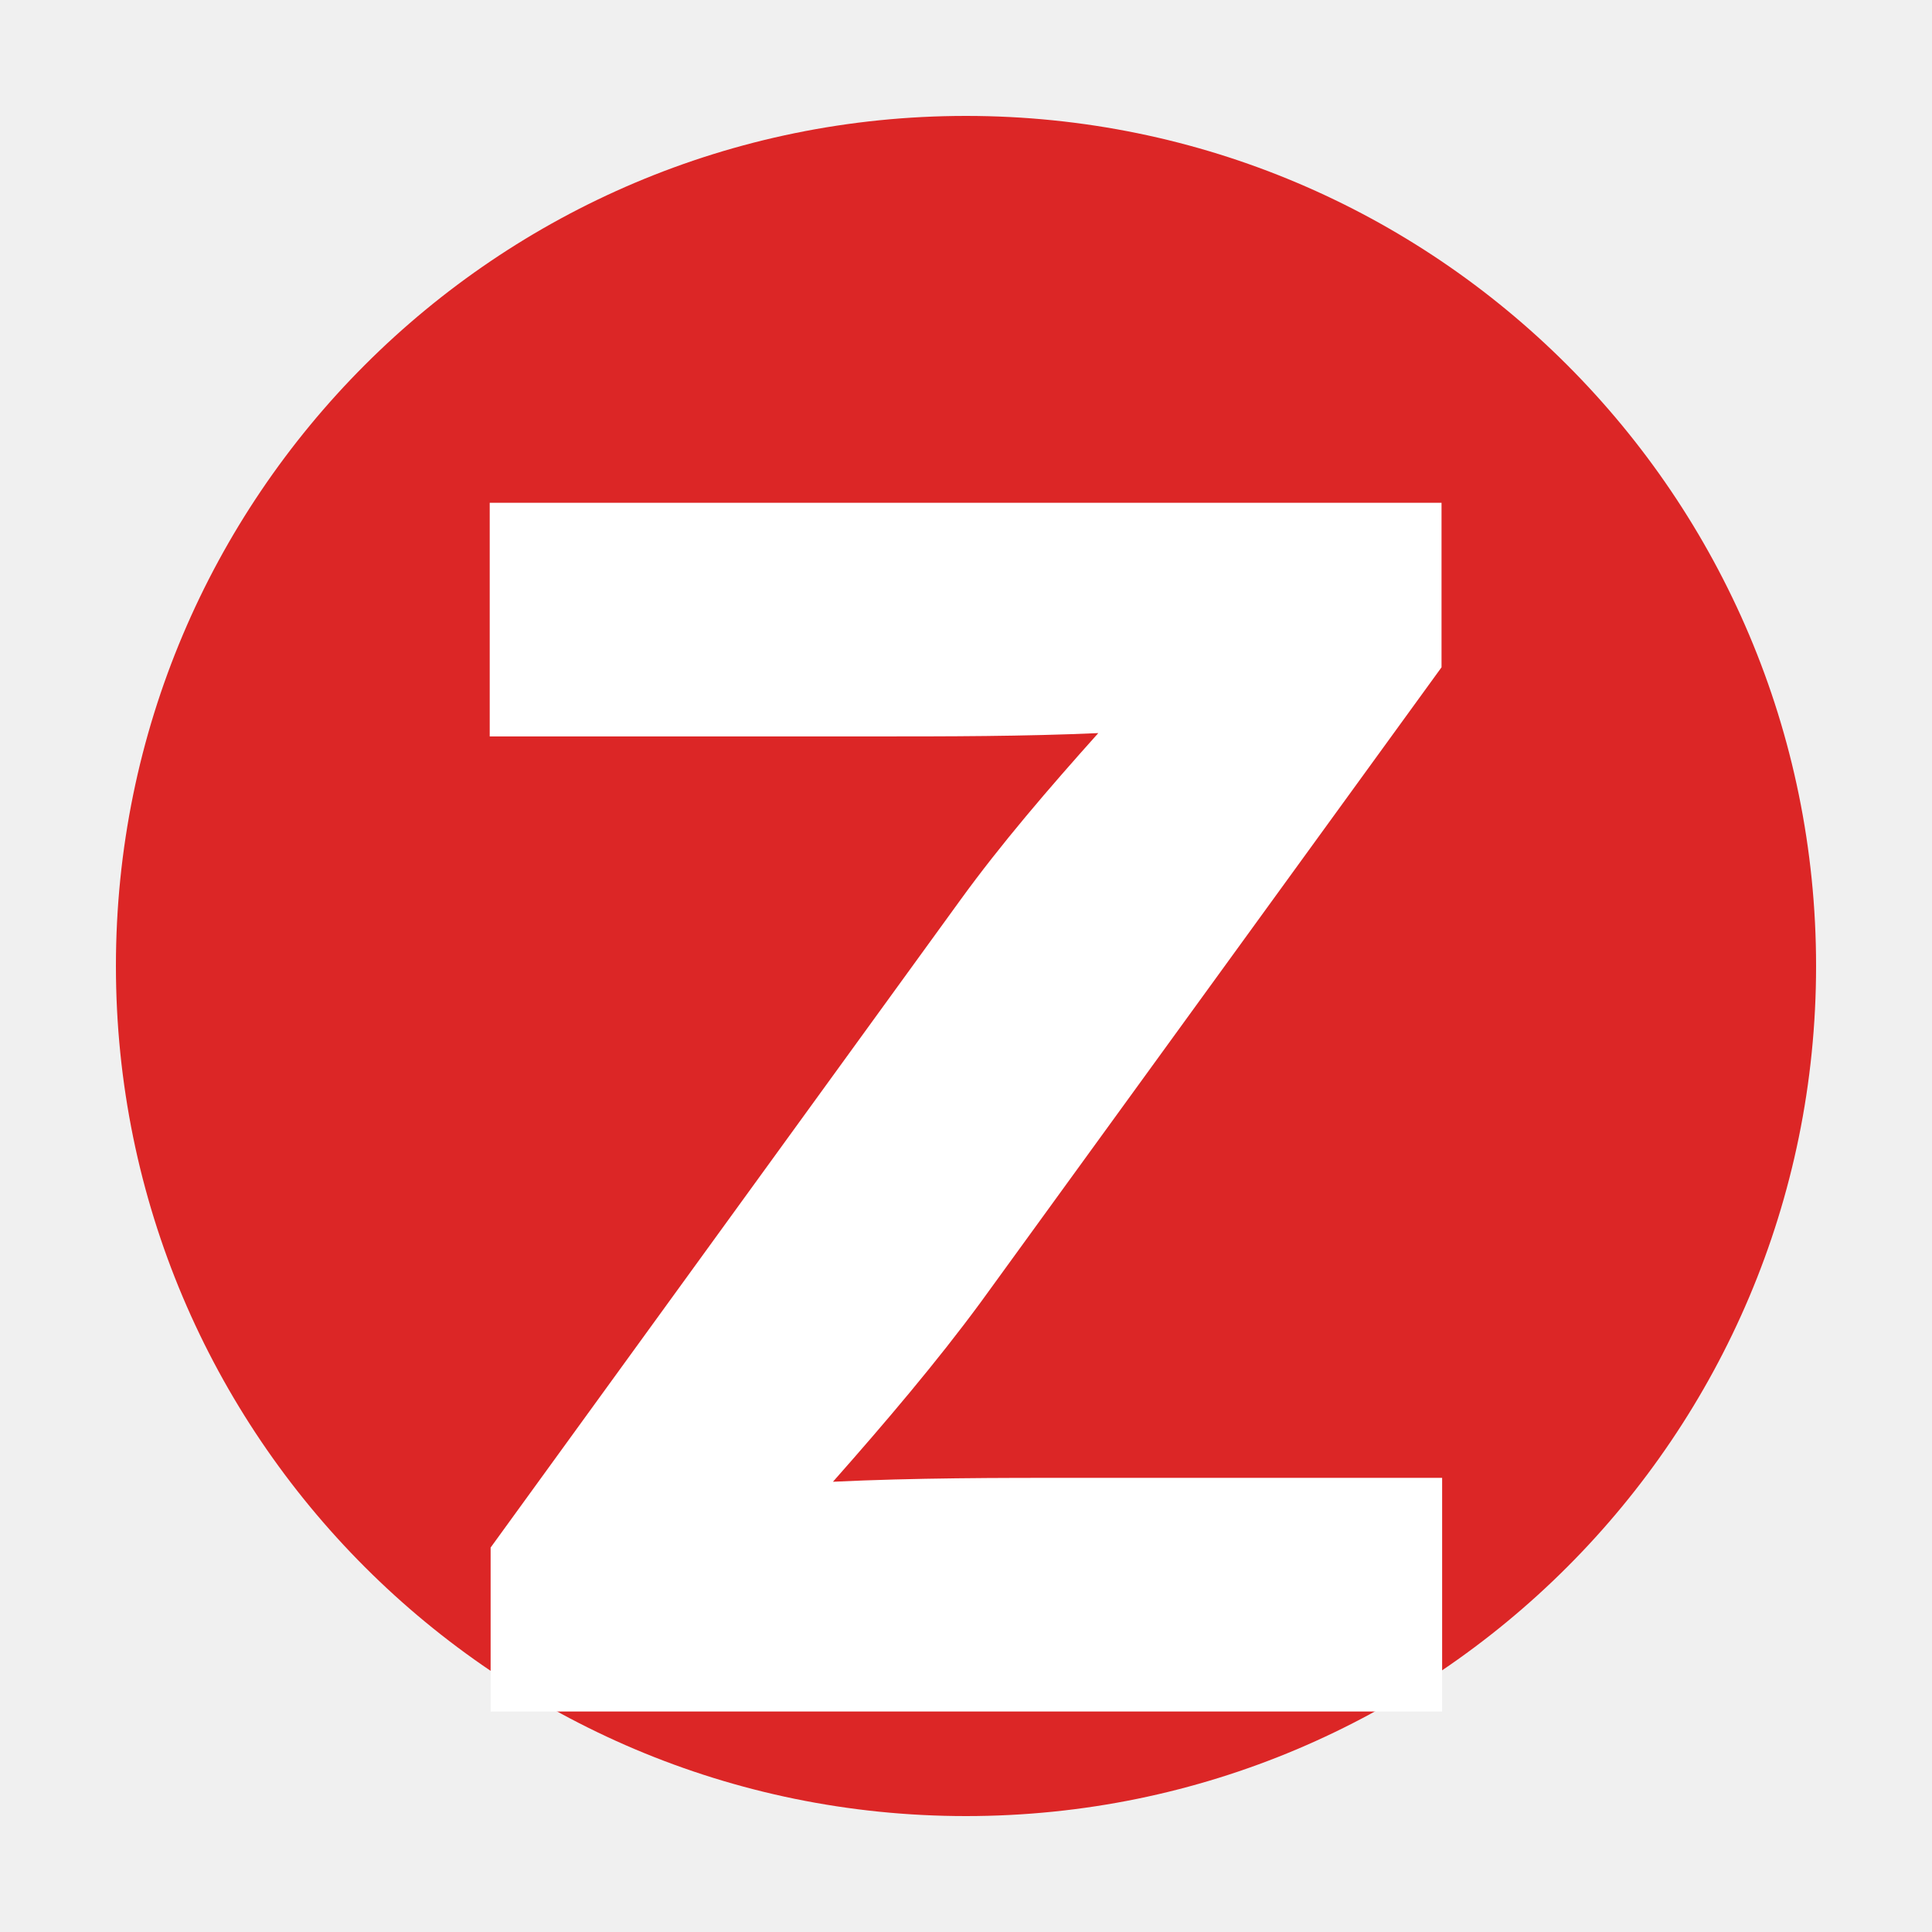
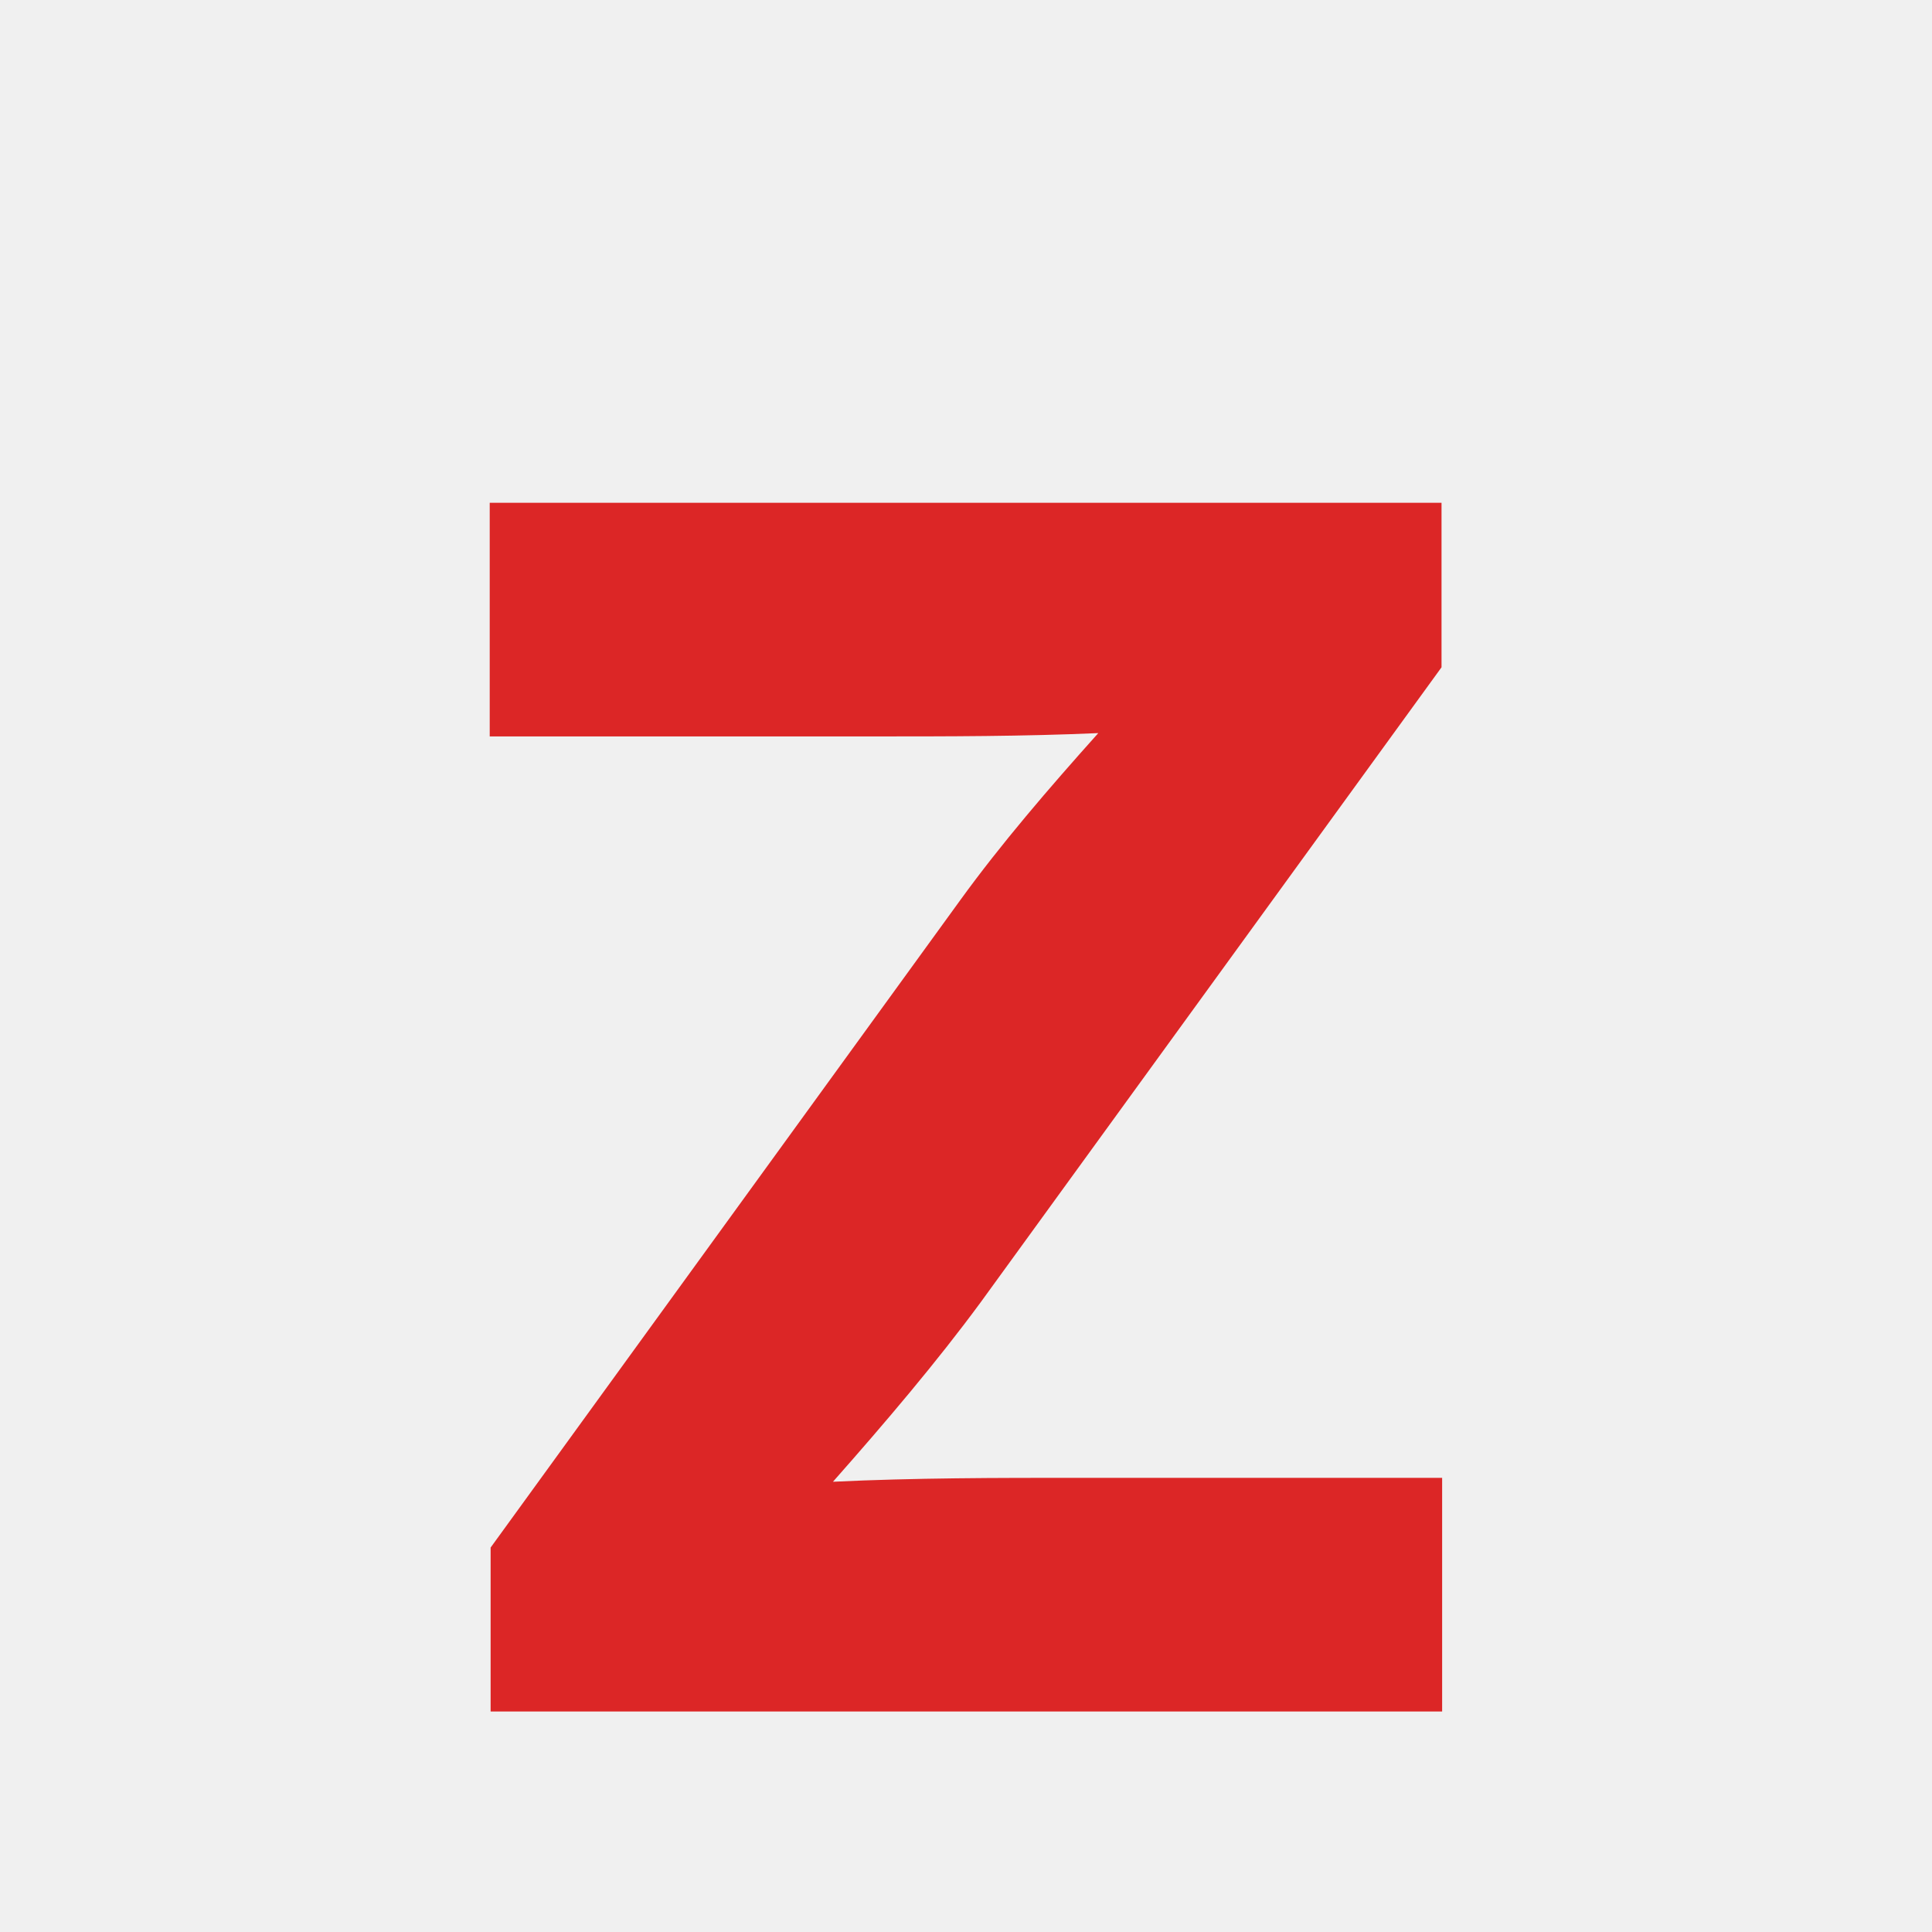
- <svg xmlns="http://www.w3.org/2000/svg" viewBox="0 0 100 100" aria-label="Z favicon in red circle">
+ <svg xmlns="http://www.w3.org/2000/svg" viewBox="0 0 100 100" aria-label="ZingLots icon">
  <style>
-     .red{fill:#DC2626}
-     .z{fill:#FFFFFF;font:800 86px/1 'Inter','Manrope',ui-sans-serif,system-ui,-apple-system,'Segoe UI',Roboto,Arial}
+     .z-letter{fill:#DC2626;font:800 86px/1 'Inter','Manrope',ui-sans-serif,system-ui,-apple-system,'Segoe UI',Roboto,Arial}
  </style>
-   <circle class="red" cx="50" cy="50" r="44" />
-   <text class="z" x="50" y="50" dy="6" text-anchor="middle" dominant-baseline="middle">Z</text>
+   <text class="z-letter" x="50" y="50" dy="6" text-anchor="middle" dominant-baseline="middle">Z</text>
</svg>
